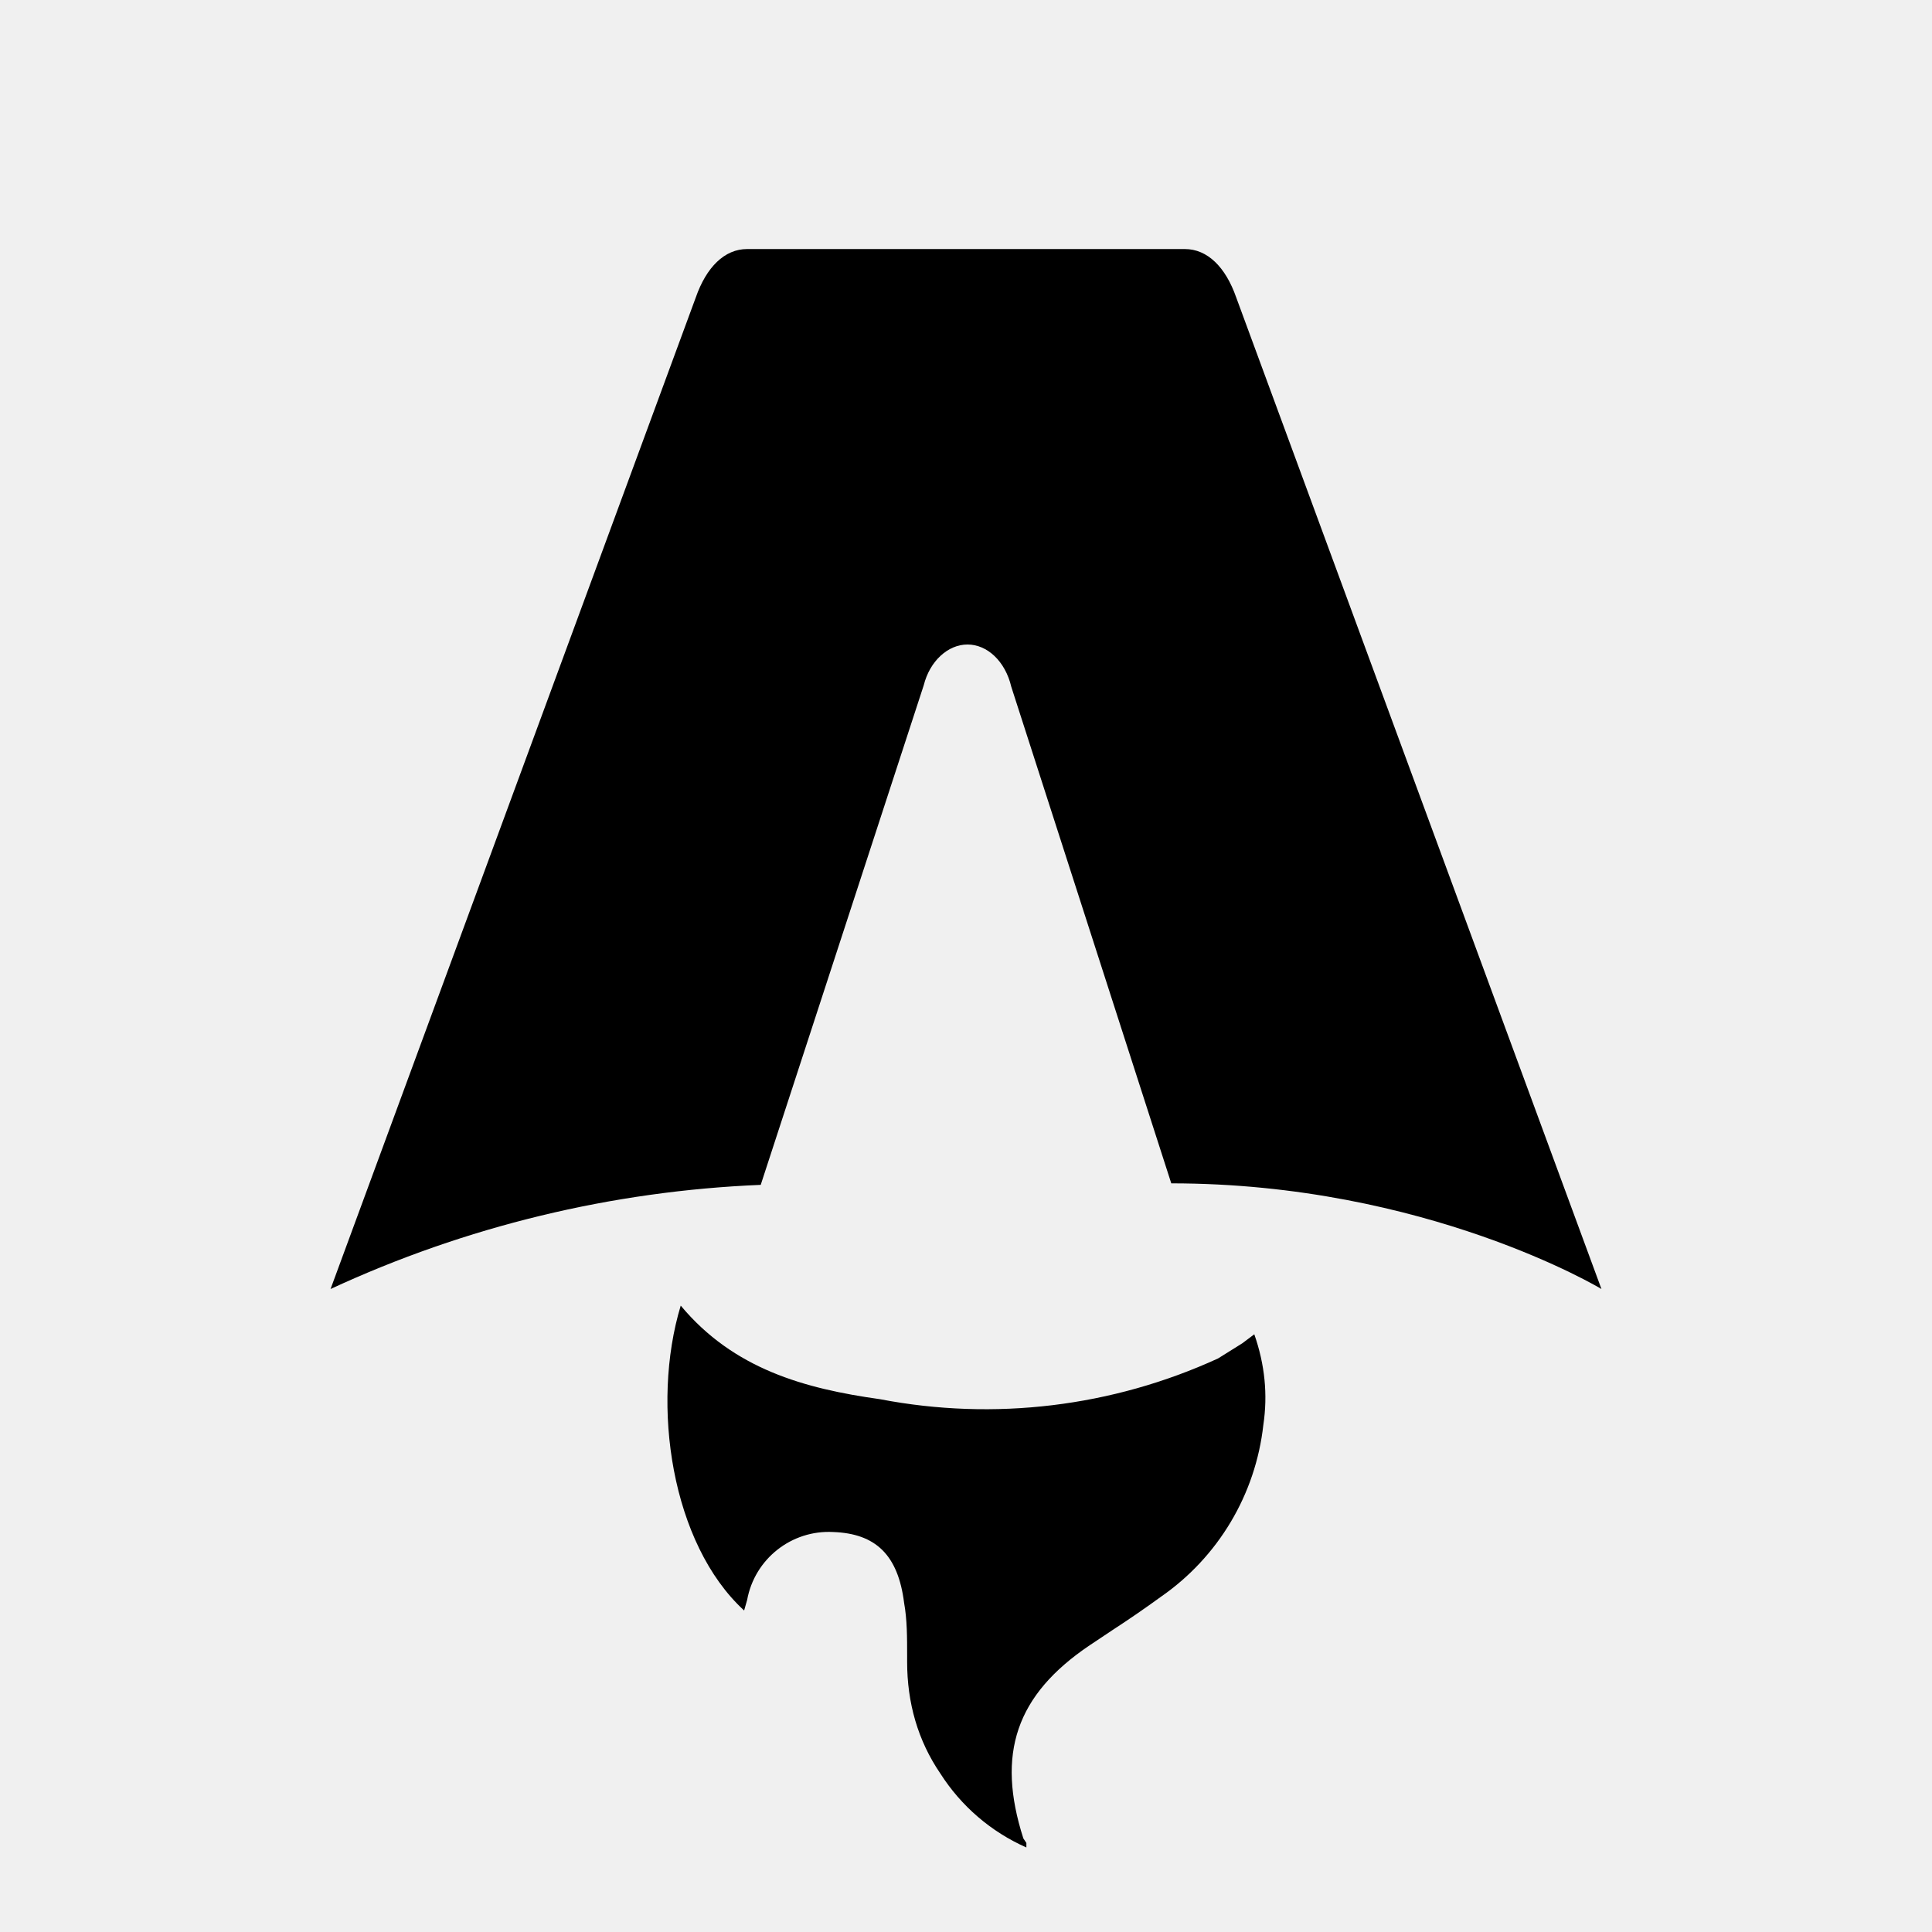
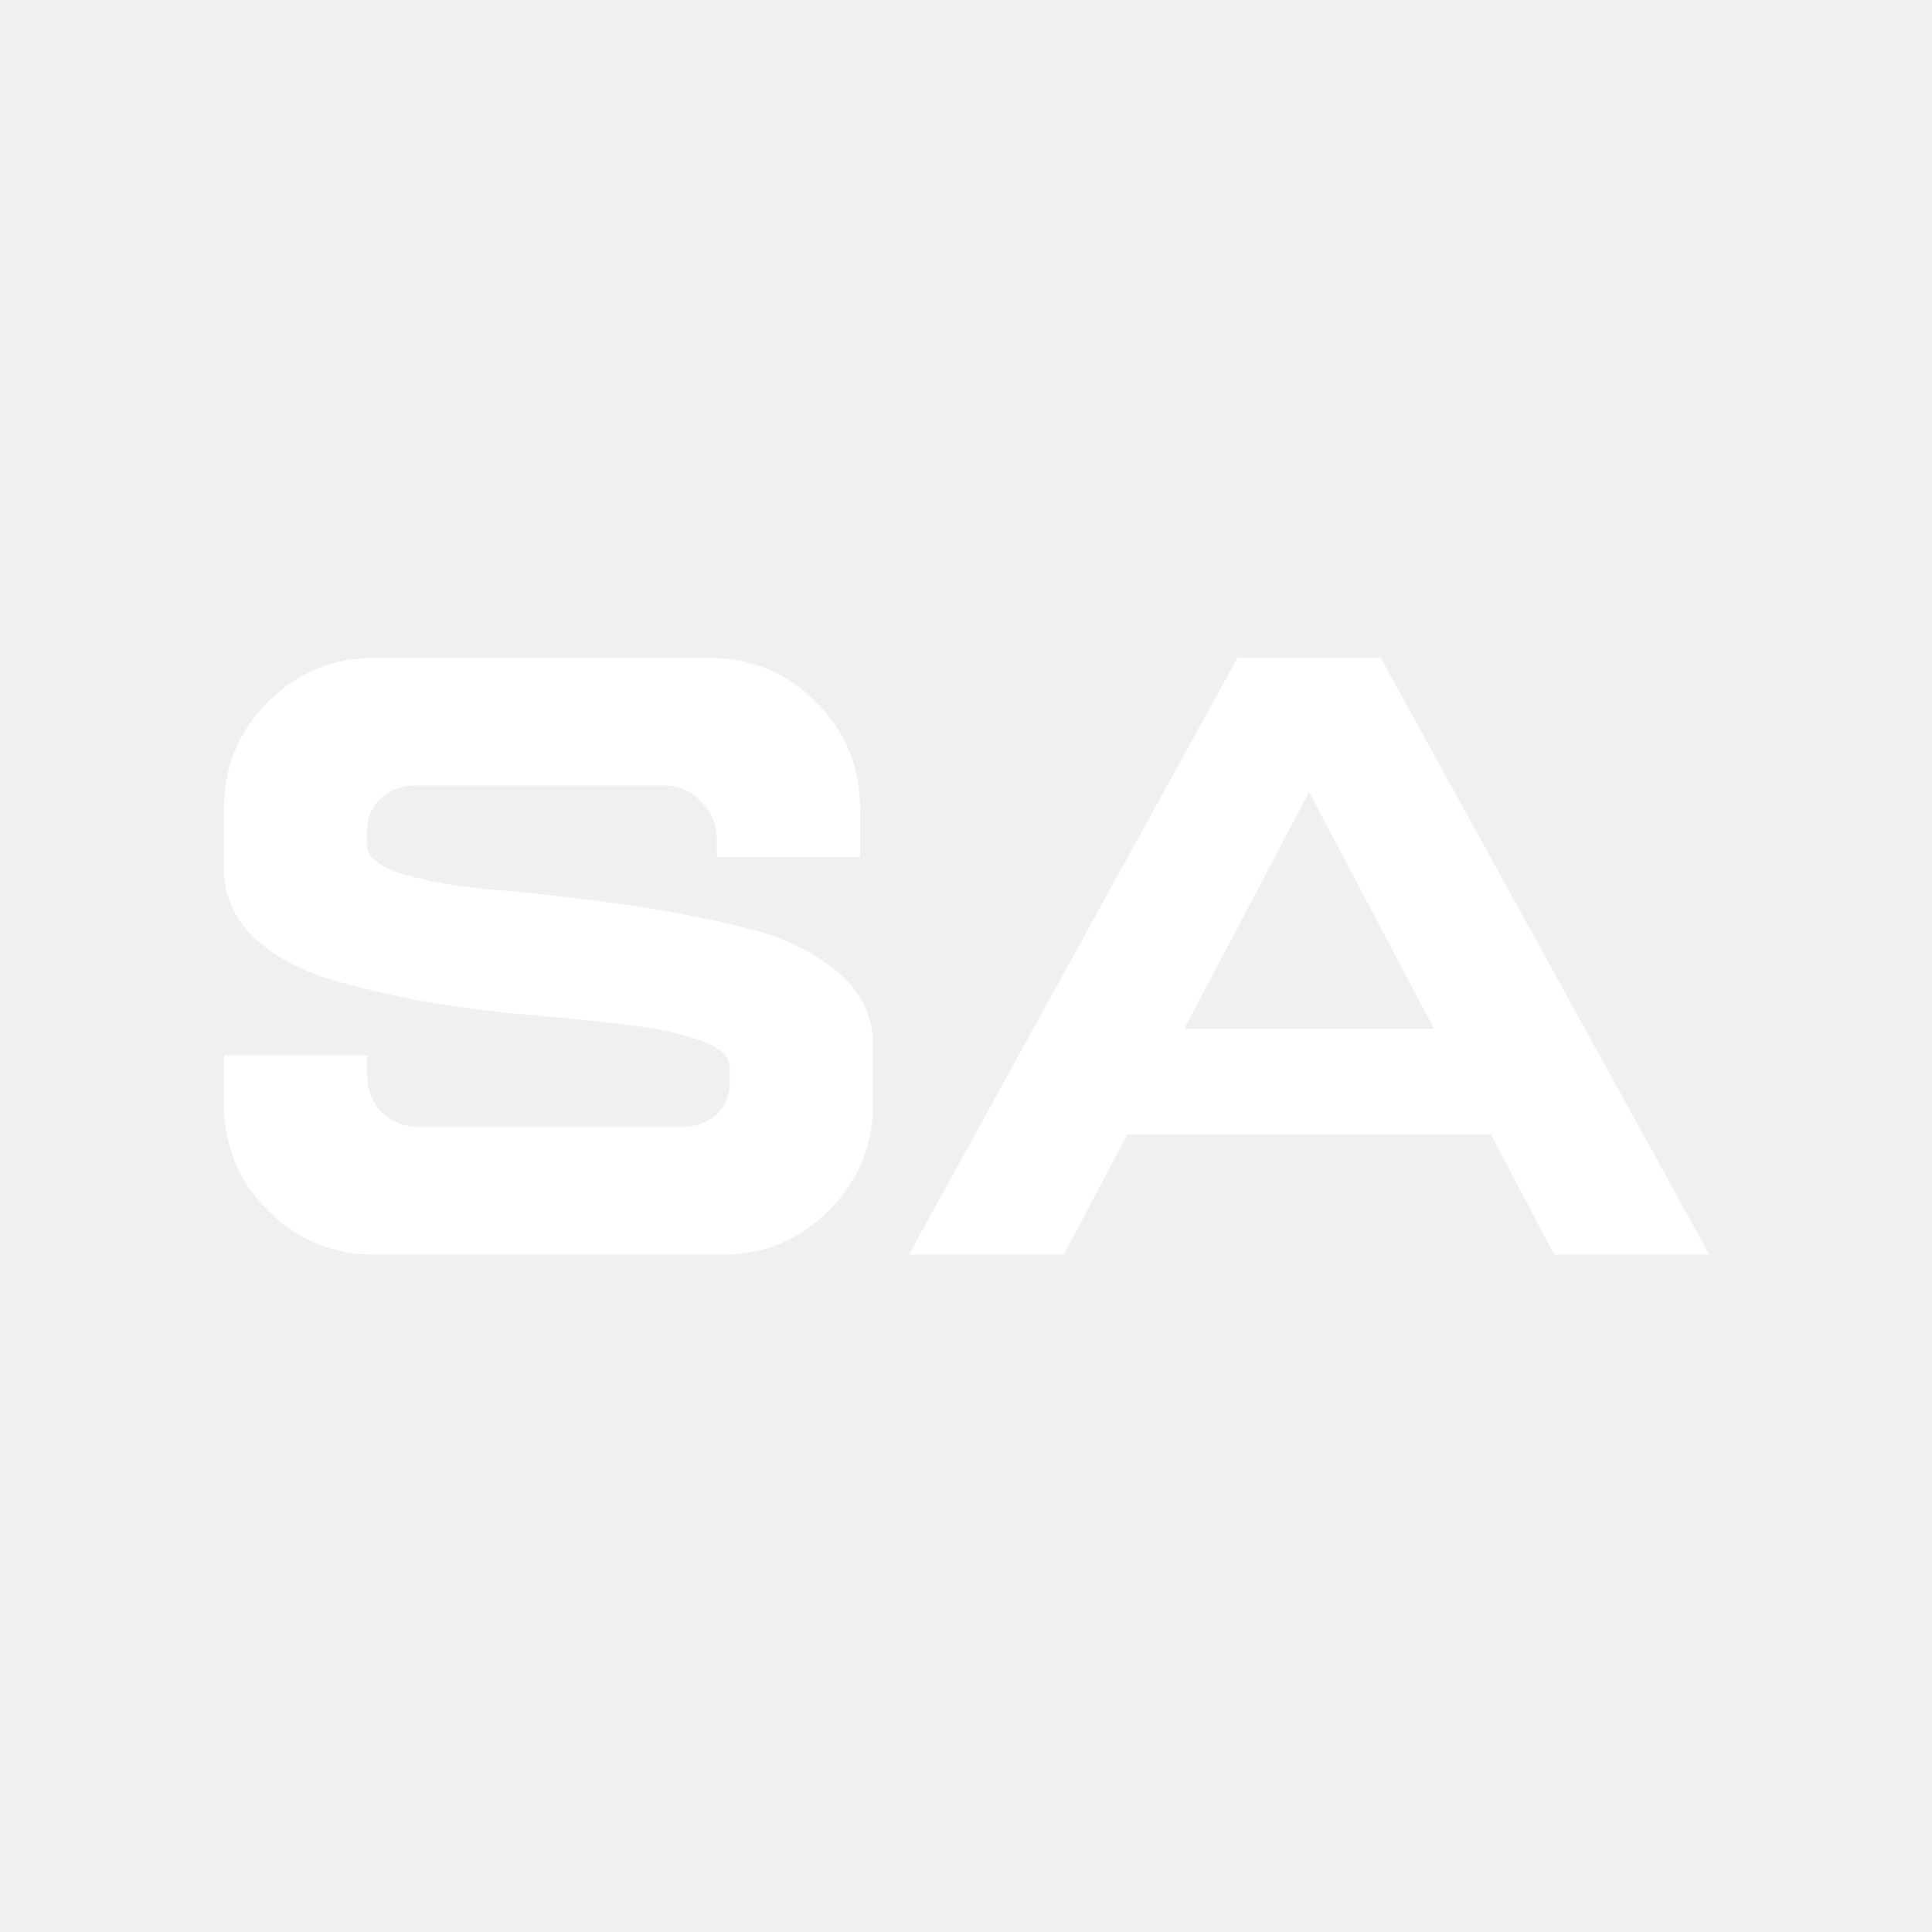
- <svg xmlns="http://www.w3.org/2000/svg" fill="none" viewBox="0 0 128 128">
-   <path d="M50.4 78.5a75.1 75.1 0 0 0-28.5 6.9l24.2-65.7c.7-2 1.9-3.2 3.4-3.2h29c1.5 0 2.7 1.2 3.4 3.2l24.2 65.7s-11.6-7-28.5-7L67 45.5c-.4-1.7-1.6-2.8-2.9-2.8-1.3 0-2.5 1.1-2.9 2.7L50.4 78.5Zm-1.1 28.2Zm-4.2-20.2c-2 6.6-.6 15.8 4.2 20.2a17.5 17.5 0 0 1 .2-.7 5.5 5.5 0 0 1 5.7-4.5c2.8.1 4.3 1.5 4.7 4.7.2 1.1.2 2.3.2 3.5v.4c0 2.7.7 5.2 2.2 7.4a13 13 0 0 0 5.7 4.9v-.3l-.2-.3c-1.8-5.6-.5-9.5 4.4-12.8l1.5-1a73 73 0 0 0 3.2-2.2 16 16 0 0 0 6.8-11.4c.3-2 .1-4-.6-6l-.8.6-1.6 1a37 37 0 0 1-22.4 2.7c-5-.7-9.7-2-13.2-6.2Z" />
-   <style>
-         path { fill: #000; }
-         @media (prefers-color-scheme: dark) {
-             path { fill: #FFF; }
-         }
-     </style>
+ <svg xmlns="http://www.w3.org/2000/svg" width="1080" height="1080" viewBox="0 0 1080 1080" fill="none">
+   <path d="M209.332 367.774H396.642C419.907 367.774 439.75 375.985 456.171 392.407C472.593 408.829 480.804 428.672 480.804 451.936V479.134H400.748V468.357C400.406 460.147 397.327 453.304 391.511 447.83C386.037 442.014 379.365 439.106 371.497 439.106H232.425C224.556 439.106 218.056 441.501 212.924 446.291C207.792 450.738 205.226 456.725 205.226 464.252V472.463C205.226 479.305 212.24 484.779 226.267 488.885C240.294 492.99 257.742 495.898 278.611 497.609C299.48 499.319 322.06 501.885 346.351 505.306C370.983 508.728 393.734 513.004 414.604 518.136C435.473 522.926 452.921 530.965 466.948 542.255C480.975 553.545 487.988 567.401 487.988 583.823V617.18C487.988 640.444 479.778 660.287 463.356 676.708C446.934 693.13 427.091 701.341 403.827 701.341H209.332C186.068 701.341 166.225 693.13 149.803 676.708C133.381 660.287 125.17 640.444 125.17 617.18V589.981H205.226V600.758C205.226 608.969 207.963 615.982 213.437 621.798C219.253 627.272 226.267 630.009 234.478 630.009H380.734C388.603 630.009 395.103 627.785 400.235 623.338C405.367 618.548 407.932 612.39 407.932 604.863V596.652C407.932 590.494 402.63 585.533 392.024 581.77C381.76 578.007 368.247 575.099 351.483 573.046C335.061 570.993 316.758 569.112 296.572 567.401C276.73 565.691 256.715 563.125 236.53 559.703C216.345 555.94 197.871 551.493 181.107 546.361C164.685 540.887 151.172 533.018 140.566 522.754C130.302 512.149 125.17 499.661 125.17 485.292V451.936C125.17 428.672 133.381 408.829 149.803 392.407C166.225 375.985 186.068 367.774 209.332 367.774ZM731.797 442.698L662.004 575.099H801.589L731.797 442.698ZM691.769 367.774H771.825L955.543 701.341H868.816L833.406 634.114H630.187L594.778 701.341H508.051L691.769 367.774Z" fill="white" />
</svg>
